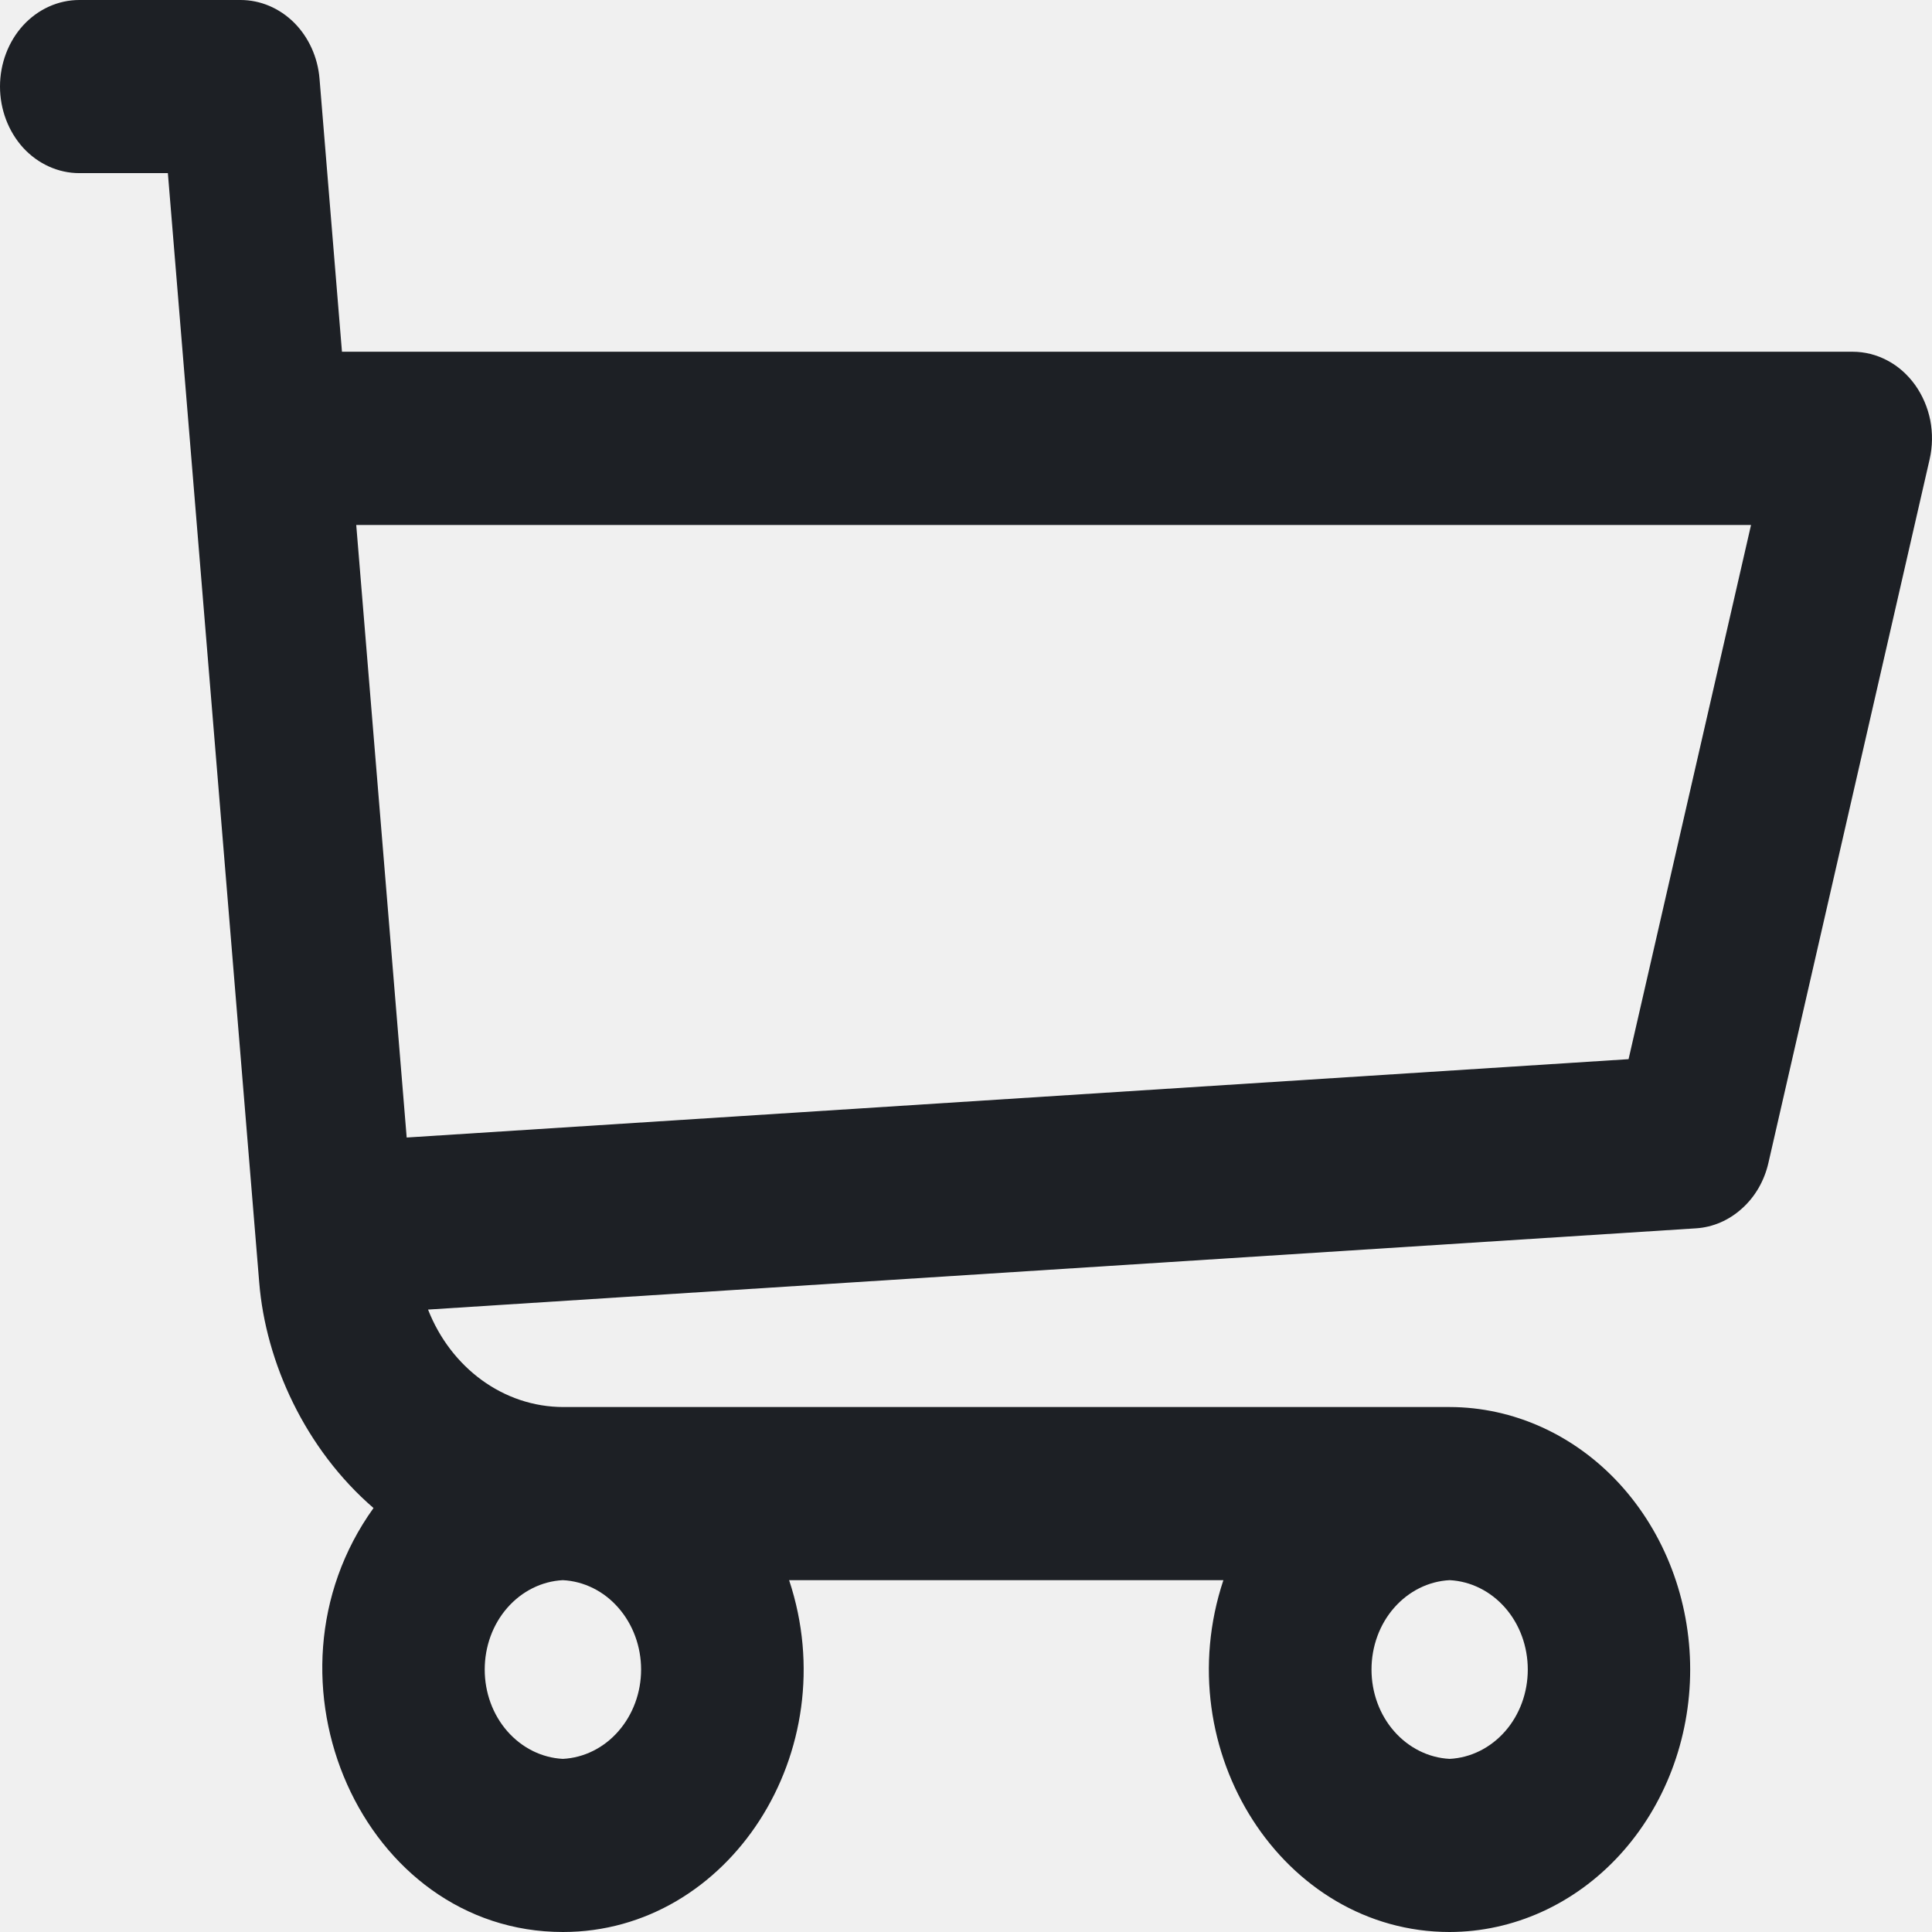
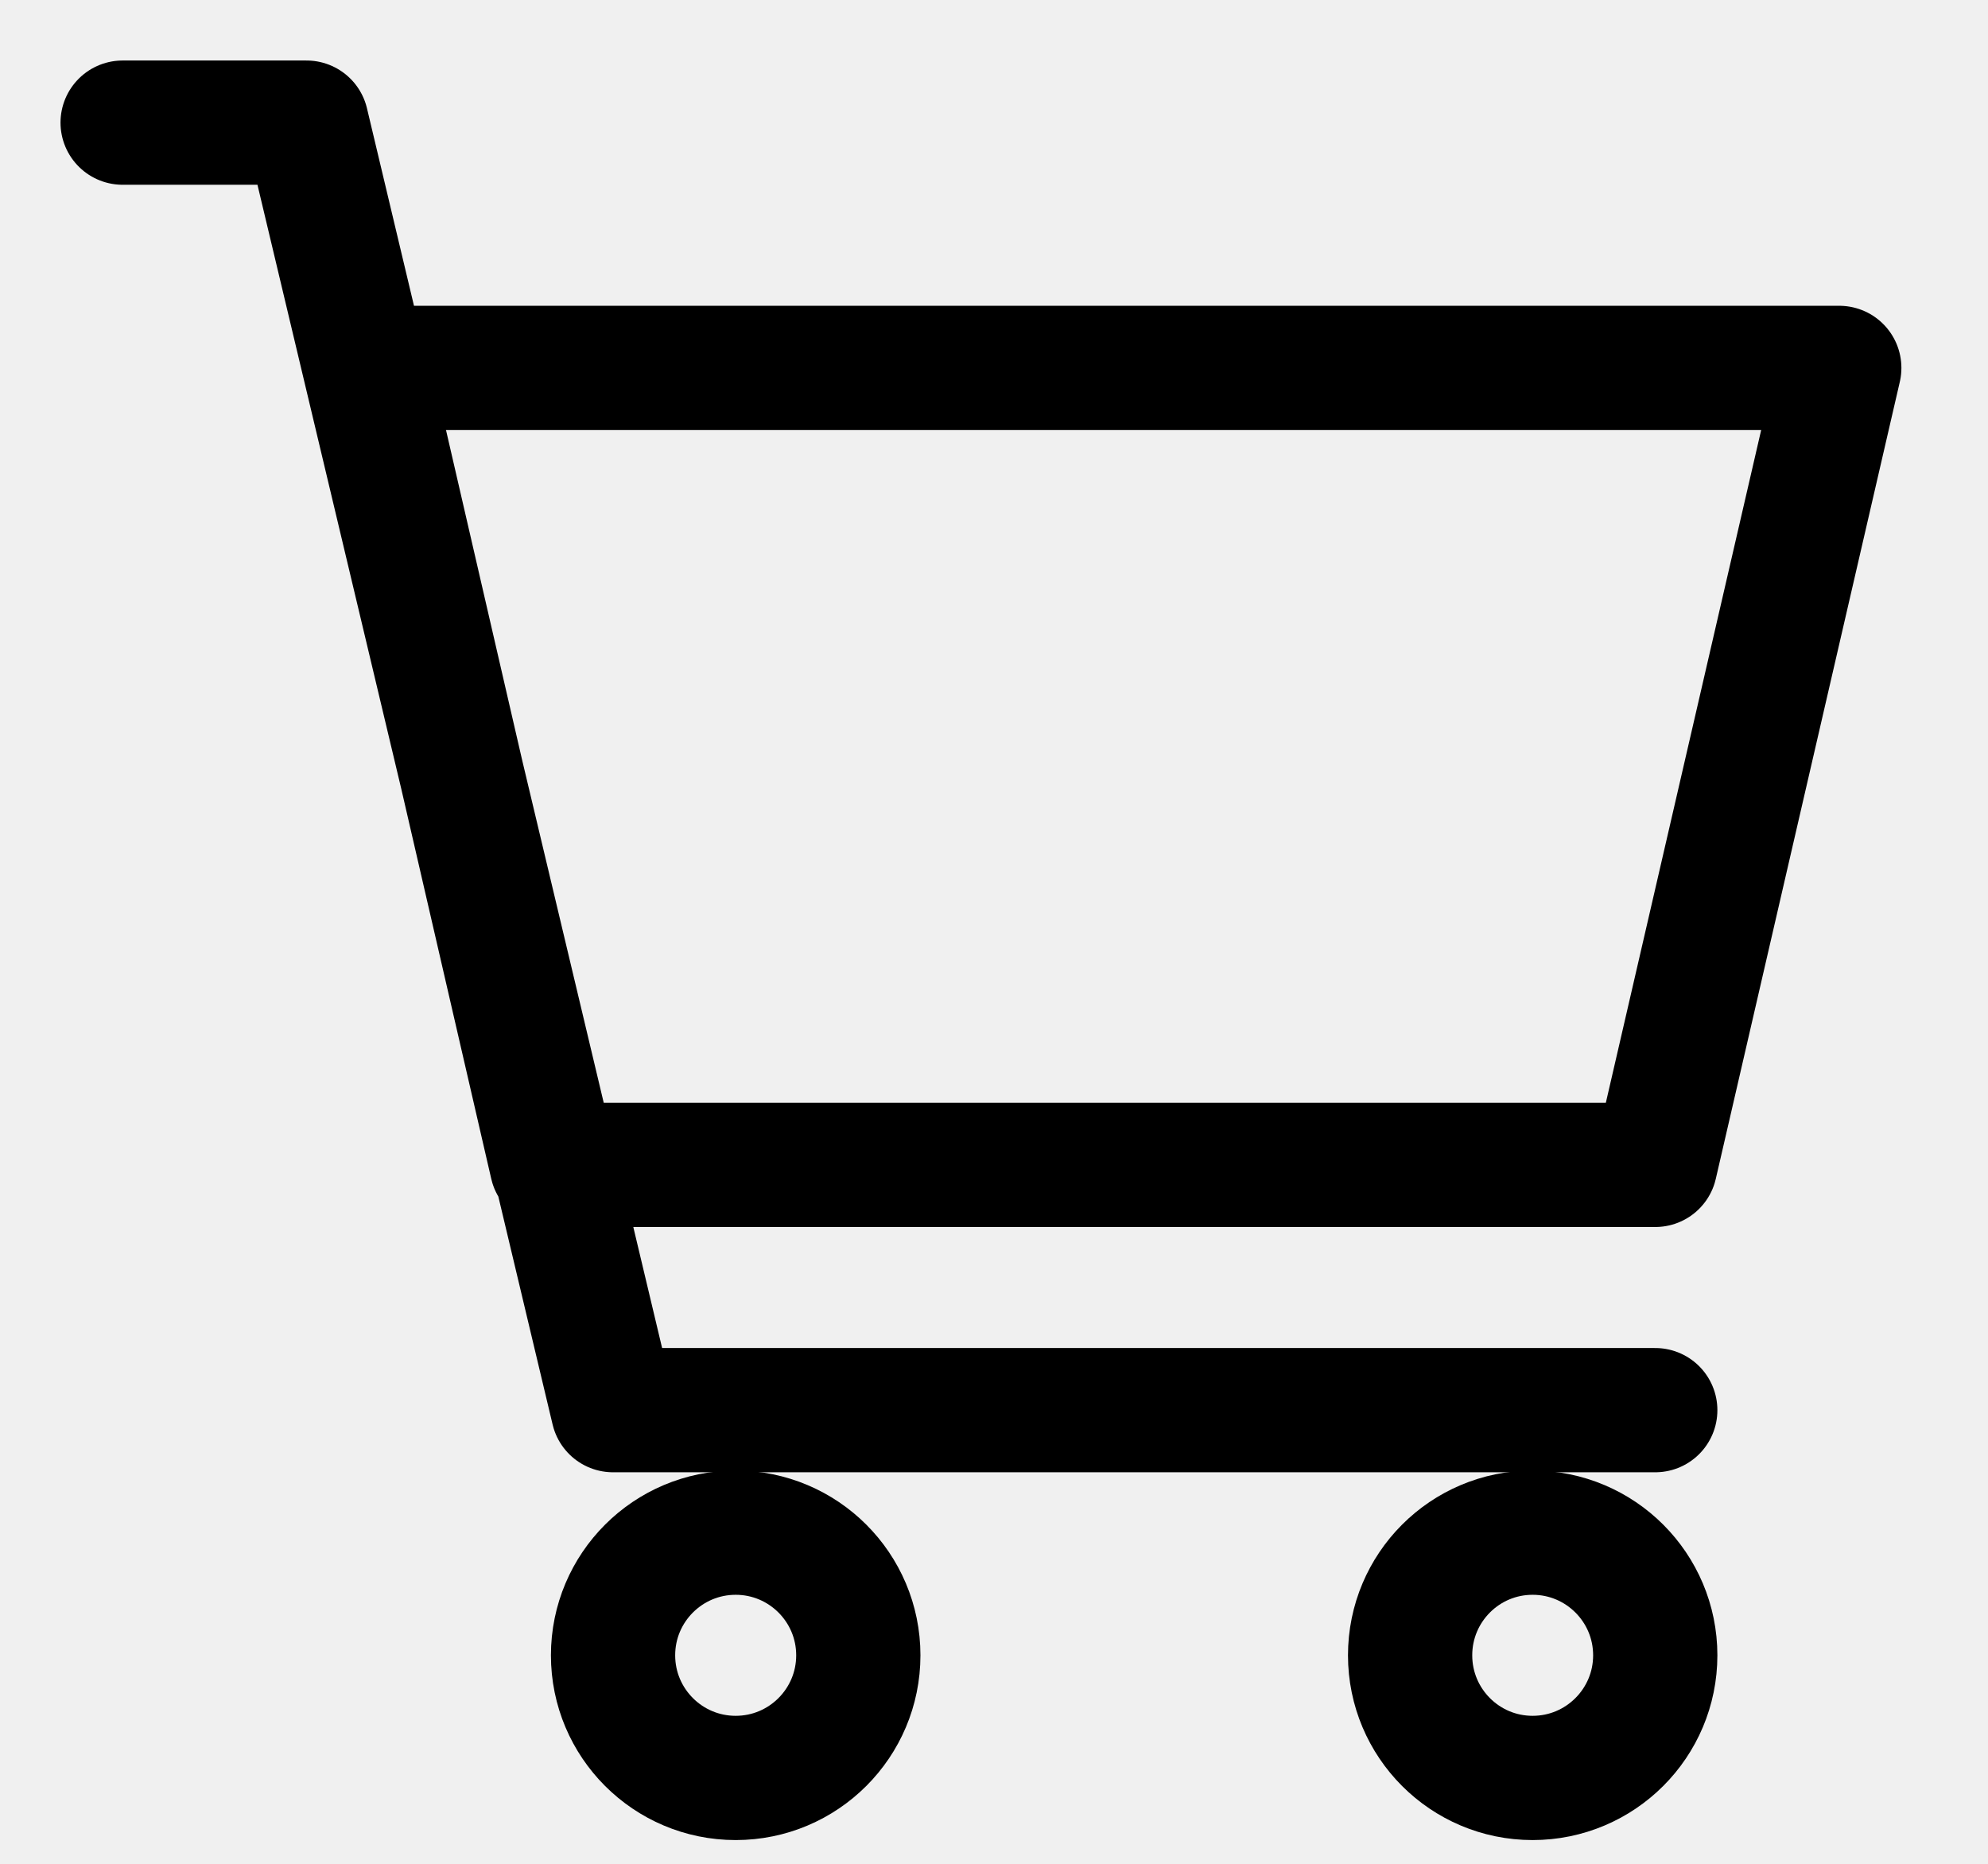
- <svg xmlns="http://www.w3.org/2000/svg" width="18" height="18" viewBox="0 0 18 18" fill="none">
-   <path d="M17.261 3.277H3.186L2.977 0.734C2.961 0.534 2.876 0.347 2.74 0.211C2.603 0.075 2.425 -0 2.241 1.68305e-07H0.739C0.543 1.68305e-07 0.355 0.085 0.216 0.236C0.078 0.387 0 0.593 0 0.806C0 1.02 0.078 1.225 0.216 1.377C0.355 1.528 0.543 1.613 0.739 1.613H1.564L2.415 11.947C2.475 12.693 2.844 13.501 3.48 14.05C2.334 15.646 3.381 18 5.245 18C6.792 18 7.882 16.317 7.352 14.722H11.398C10.869 16.315 11.957 18 13.506 18C14.1 17.999 14.67 17.741 15.09 17.283C15.51 16.825 15.747 16.203 15.747 15.555C15.747 14.906 15.51 14.285 15.09 13.826C14.67 13.368 14.1 13.11 13.506 13.109H5.25C4.688 13.109 4.199 12.74 3.988 12.201L15.802 11.444C15.959 11.434 16.109 11.369 16.23 11.259C16.352 11.15 16.438 11.001 16.476 10.834L17.978 4.279C18.005 4.161 18.007 4.036 17.984 3.916C17.96 3.796 17.912 3.684 17.843 3.587C17.774 3.491 17.686 3.412 17.585 3.359C17.484 3.305 17.373 3.277 17.26 3.277H17.261ZM5.244 16.387C5.048 16.377 4.863 16.285 4.727 16.13C4.591 15.975 4.516 15.769 4.516 15.555C4.516 15.34 4.591 15.134 4.727 14.979C4.863 14.824 5.048 14.732 5.244 14.722C5.44 14.732 5.626 14.824 5.761 14.979C5.897 15.134 5.973 15.34 5.973 15.555C5.973 15.769 5.897 15.975 5.761 16.13C5.626 16.285 5.44 16.377 5.244 16.387ZM13.506 16.387C13.31 16.377 13.125 16.285 12.989 16.13C12.853 15.975 12.778 15.769 12.778 15.555C12.778 15.34 12.853 15.134 12.989 14.979C13.125 14.824 13.31 14.732 13.506 14.722C13.702 14.732 13.887 14.824 14.023 14.979C14.159 15.134 14.234 15.34 14.234 15.555C14.234 15.769 14.159 15.975 14.023 16.13C13.887 16.285 13.702 16.377 13.506 16.387ZM15.173 9.868L3.789 10.598L3.319 4.891H16.314L15.173 9.868V9.868Z" fill="#1D2025" />
+ <svg xmlns="http://www.w3.org/2000/svg" width="16" height="15" viewBox="0 0 16 15" fill="none">
+   <g clip-path="url(#clip0_583_10511)">
+     <path d="M13.322 11.349H4.934L2.467 0.987H0.987M2.961 2.961H14.803L13.322 9.375H4.441L2.961 2.961Z" stroke="black" stroke-linecap="round" stroke-linejoin="round" />
+     <path d="M12.335 14.309C12.88 14.309 13.322 13.867 13.322 13.322C13.322 12.777 12.88 12.335 12.335 12.335C11.79 12.335 11.349 12.777 11.349 13.322C11.349 13.867 11.79 14.309 12.335 14.309Z" stroke="black" stroke-linecap="round" stroke-linejoin="round" />
+     <path d="M5.921 14.309C6.466 14.309 6.908 13.867 6.908 13.322C6.908 12.777 6.466 12.335 5.921 12.335C5.376 12.335 4.934 12.777 4.934 13.322C4.934 13.867 5.376 14.309 5.921 14.309Z" stroke="black" stroke-linecap="round" stroke-linejoin="round" />
+   </g>
+   <defs>
+     <clipPath id="clip0_583_10511">
+       <rect width="15.882" height="15" fill="white" />
+     </clipPath>
+   </defs>
</svg>
